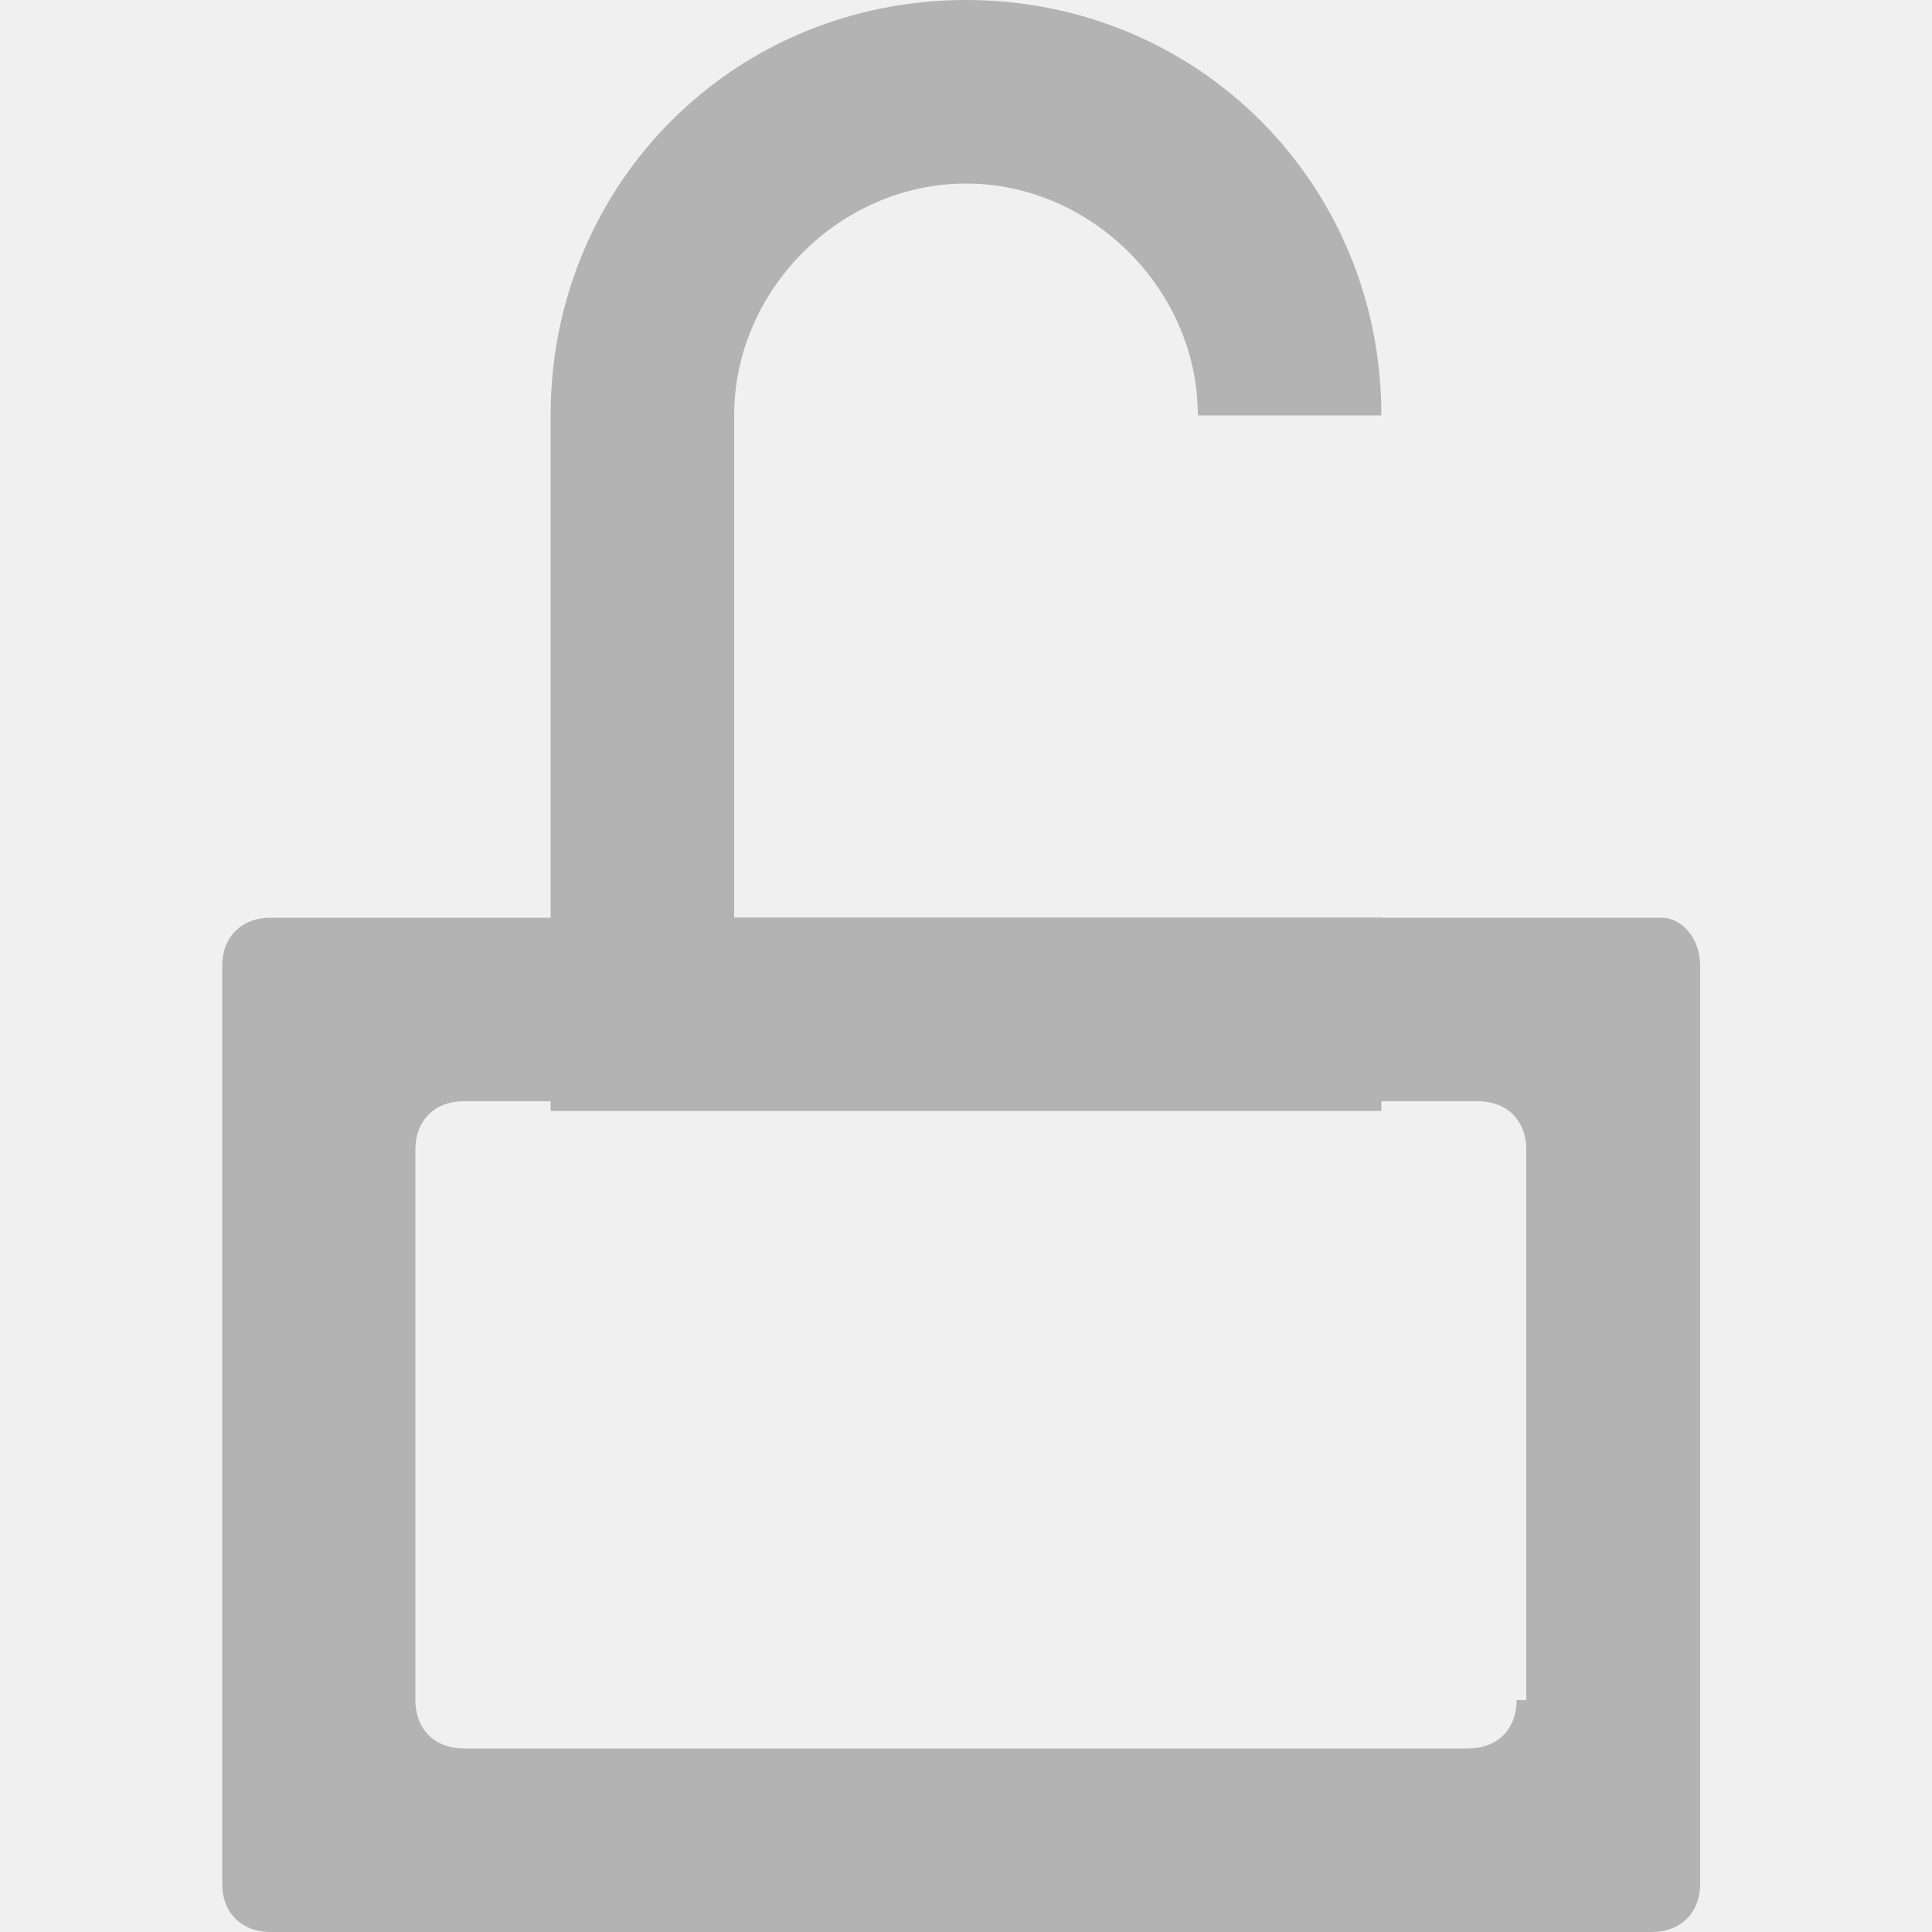
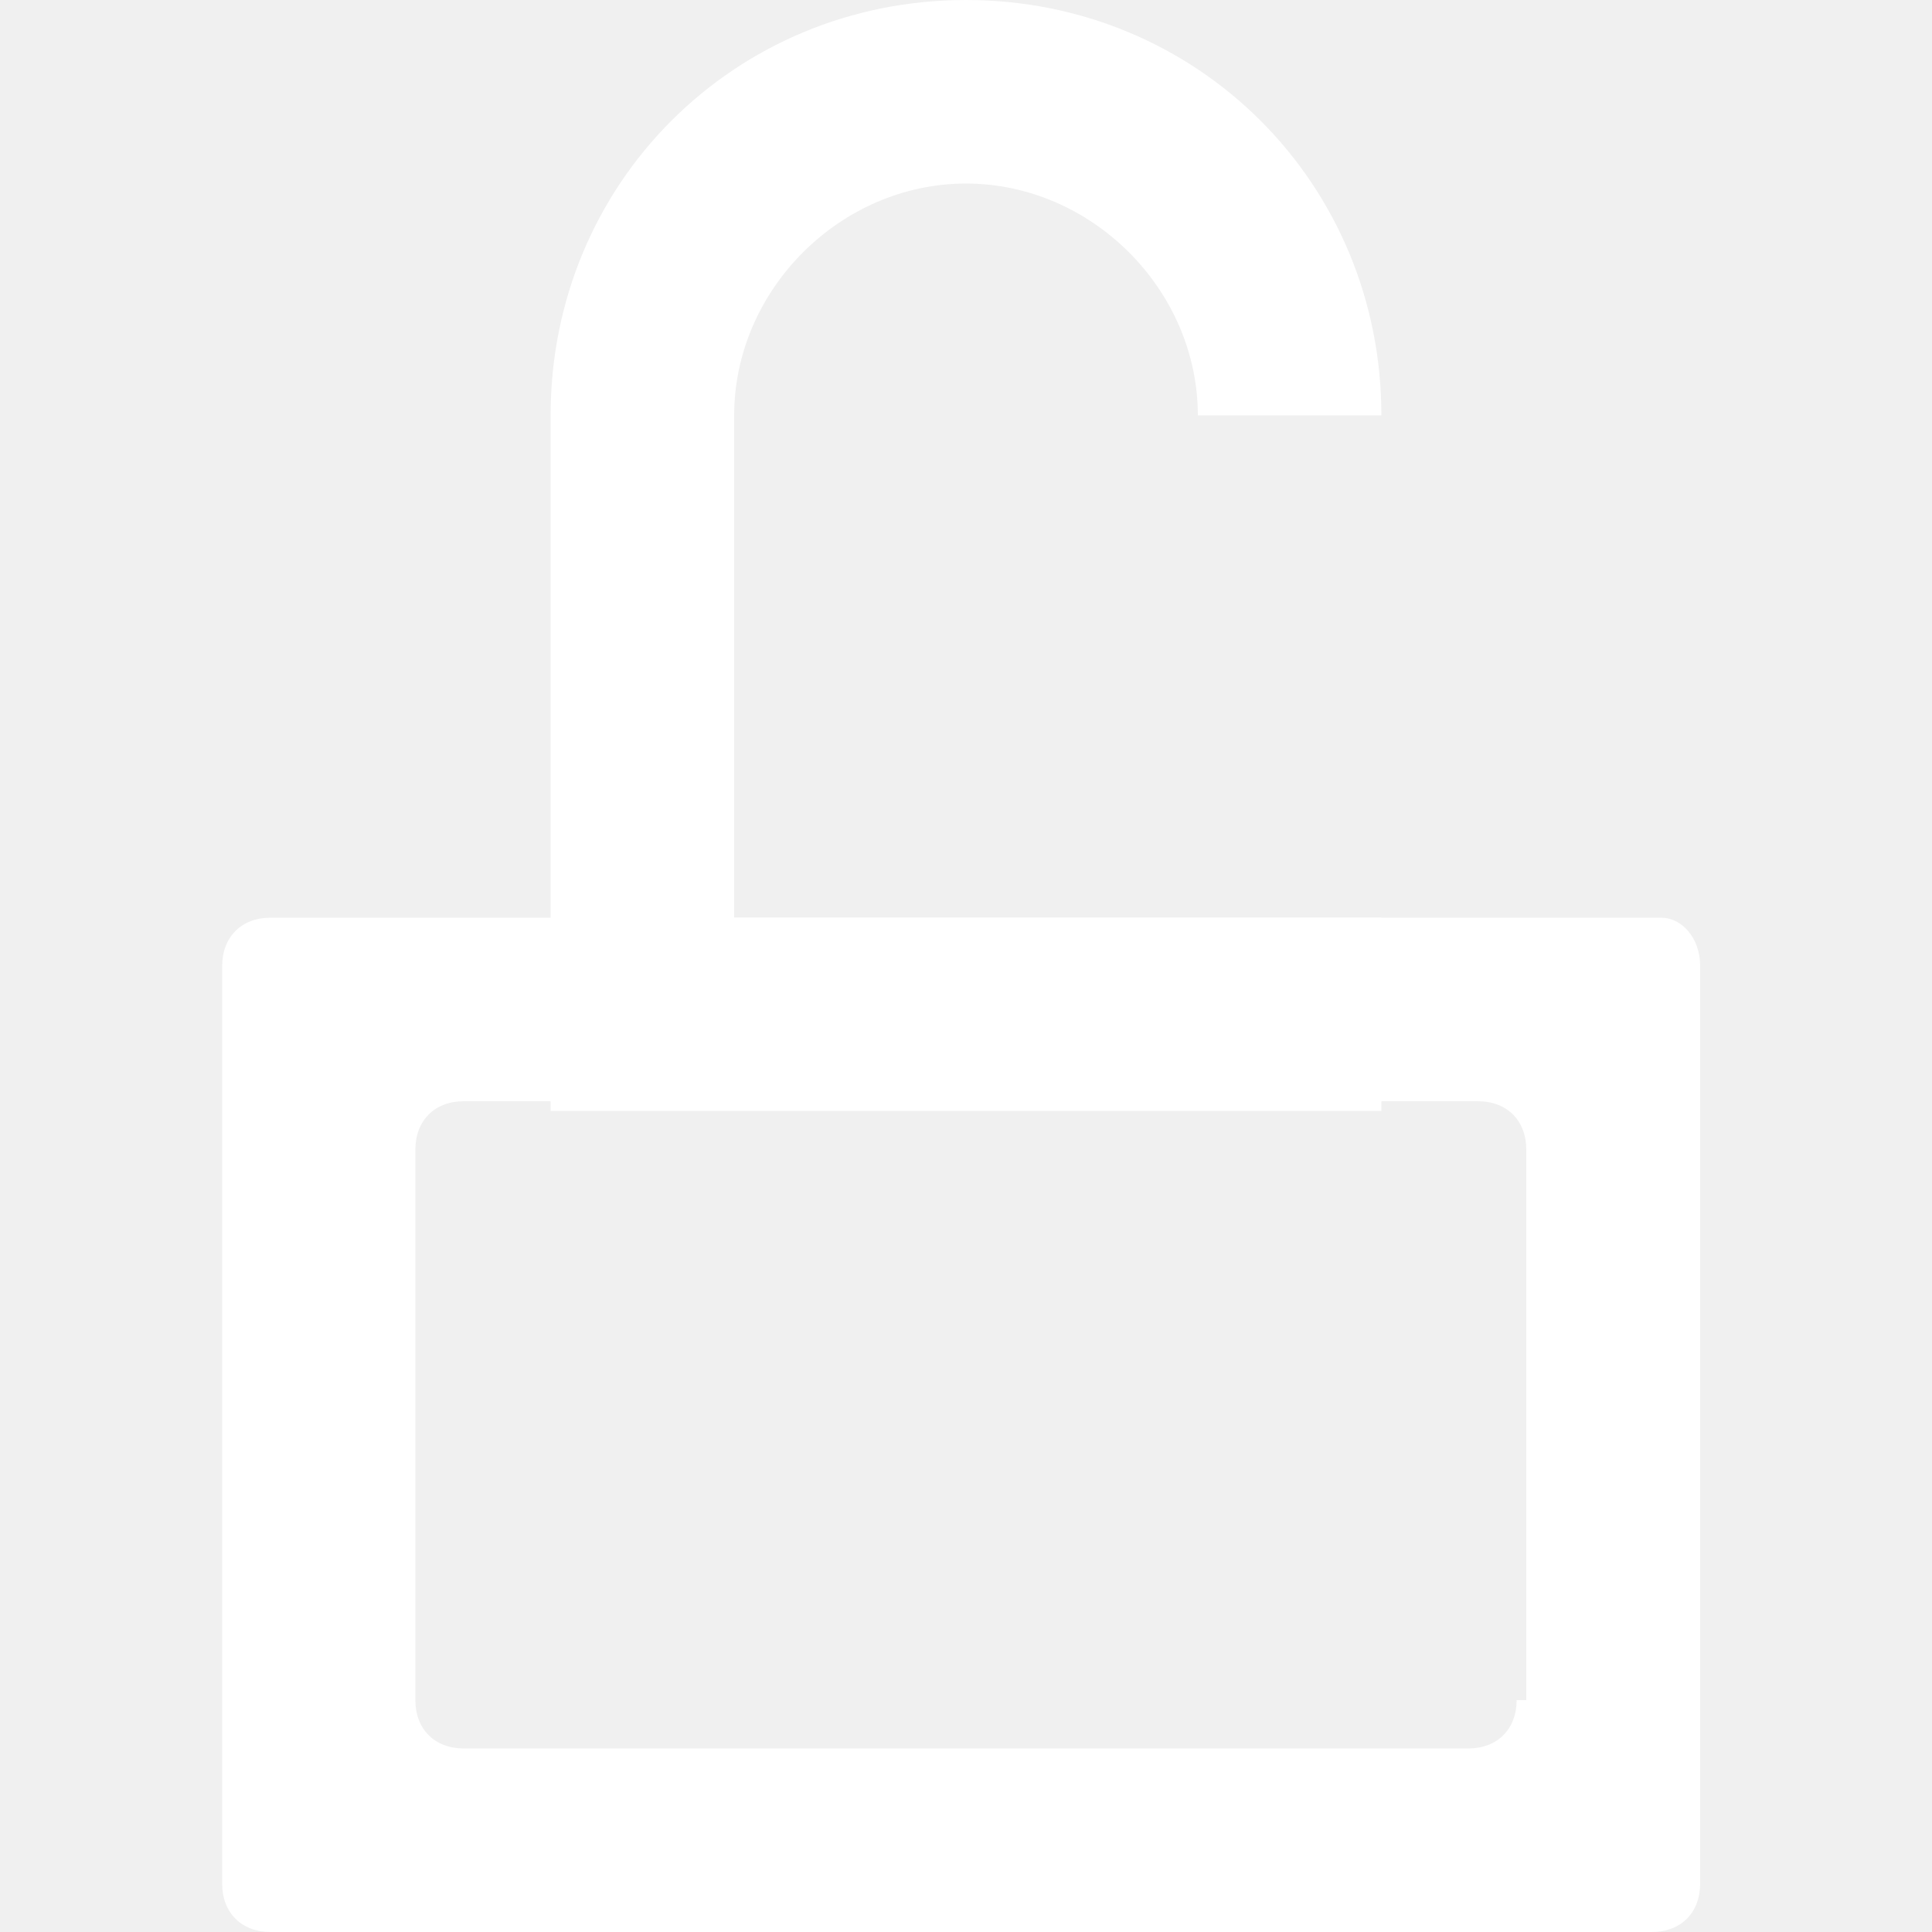
<svg xmlns="http://www.w3.org/2000/svg" version="1.1" id="Layer_1" x="0px" y="0px" viewBox="0 0 20 20" enable-background="new 0 0 20 20" xml:space="preserve">
-   <path fill="#B3B3B3" d="M17.2,9.5H2.8c-0.3,0-0.5,0.2-0.5,0.5v9.5c0,0.3,0.2,0.5,0.5,0.5h14.3c0.3,0,0.5-0.2,0.5-0.5V10  C17.6,9.7,17.4,9.5,17.2,9.5z M15.7,17.6c0,0.3-0.2,0.5-0.5,0.5H4.8c-0.3,0-0.5-0.2-0.5-0.5v-5.7c0-0.3,0.2-0.5,0.5-0.5h10.5  c0.3,0,0.5,0.2,0.5,0.5V17.6z" />
-   <path fill="#B3B3B3" d="M12.4,9.5L12.4,9.5l-4.8,0V4.3c0-1.3,1.1-2.4,2.4-2.4c1.3,0,2.4,1.1,2.4,2.4v0h1.9v0C14.3,1.9,12.4,0,10,0  S5.7,1.9,5.7,4.3v7.2h8.6V9.5H12.4z" />
+   <path fill="#FFFFFF" d="M17.2,9.5H2.8c-0.3,0-0.5,0.2-0.5,0.5v9.5c0,0.3,0.2,0.5,0.5,0.5h14.3c0.3,0,0.5-0.2,0.5-0.5V10  C17.6,9.7,17.4,9.5,17.2,9.5z M15.7,17.6c0,0.3-0.2,0.5-0.5,0.5H4.8c-0.3,0-0.5-0.2-0.5-0.5v-5.7c0-0.3,0.2-0.5,0.5-0.5h10.5  c0.3,0,0.5,0.2,0.5,0.5V17.6z" />
+   <path fill="#FFFFFF" d="M12.4,9.5L12.4,9.5l-4.8,0V4.3c0-1.3,1.1-2.4,2.4-2.4c1.3,0,2.4,1.1,2.4,2.4v0h1.9v0C14.3,1.9,12.4,0,10,0  S5.7,1.9,5.7,4.3v7.2h8.6V9.5H12.4z" />
</svg>
